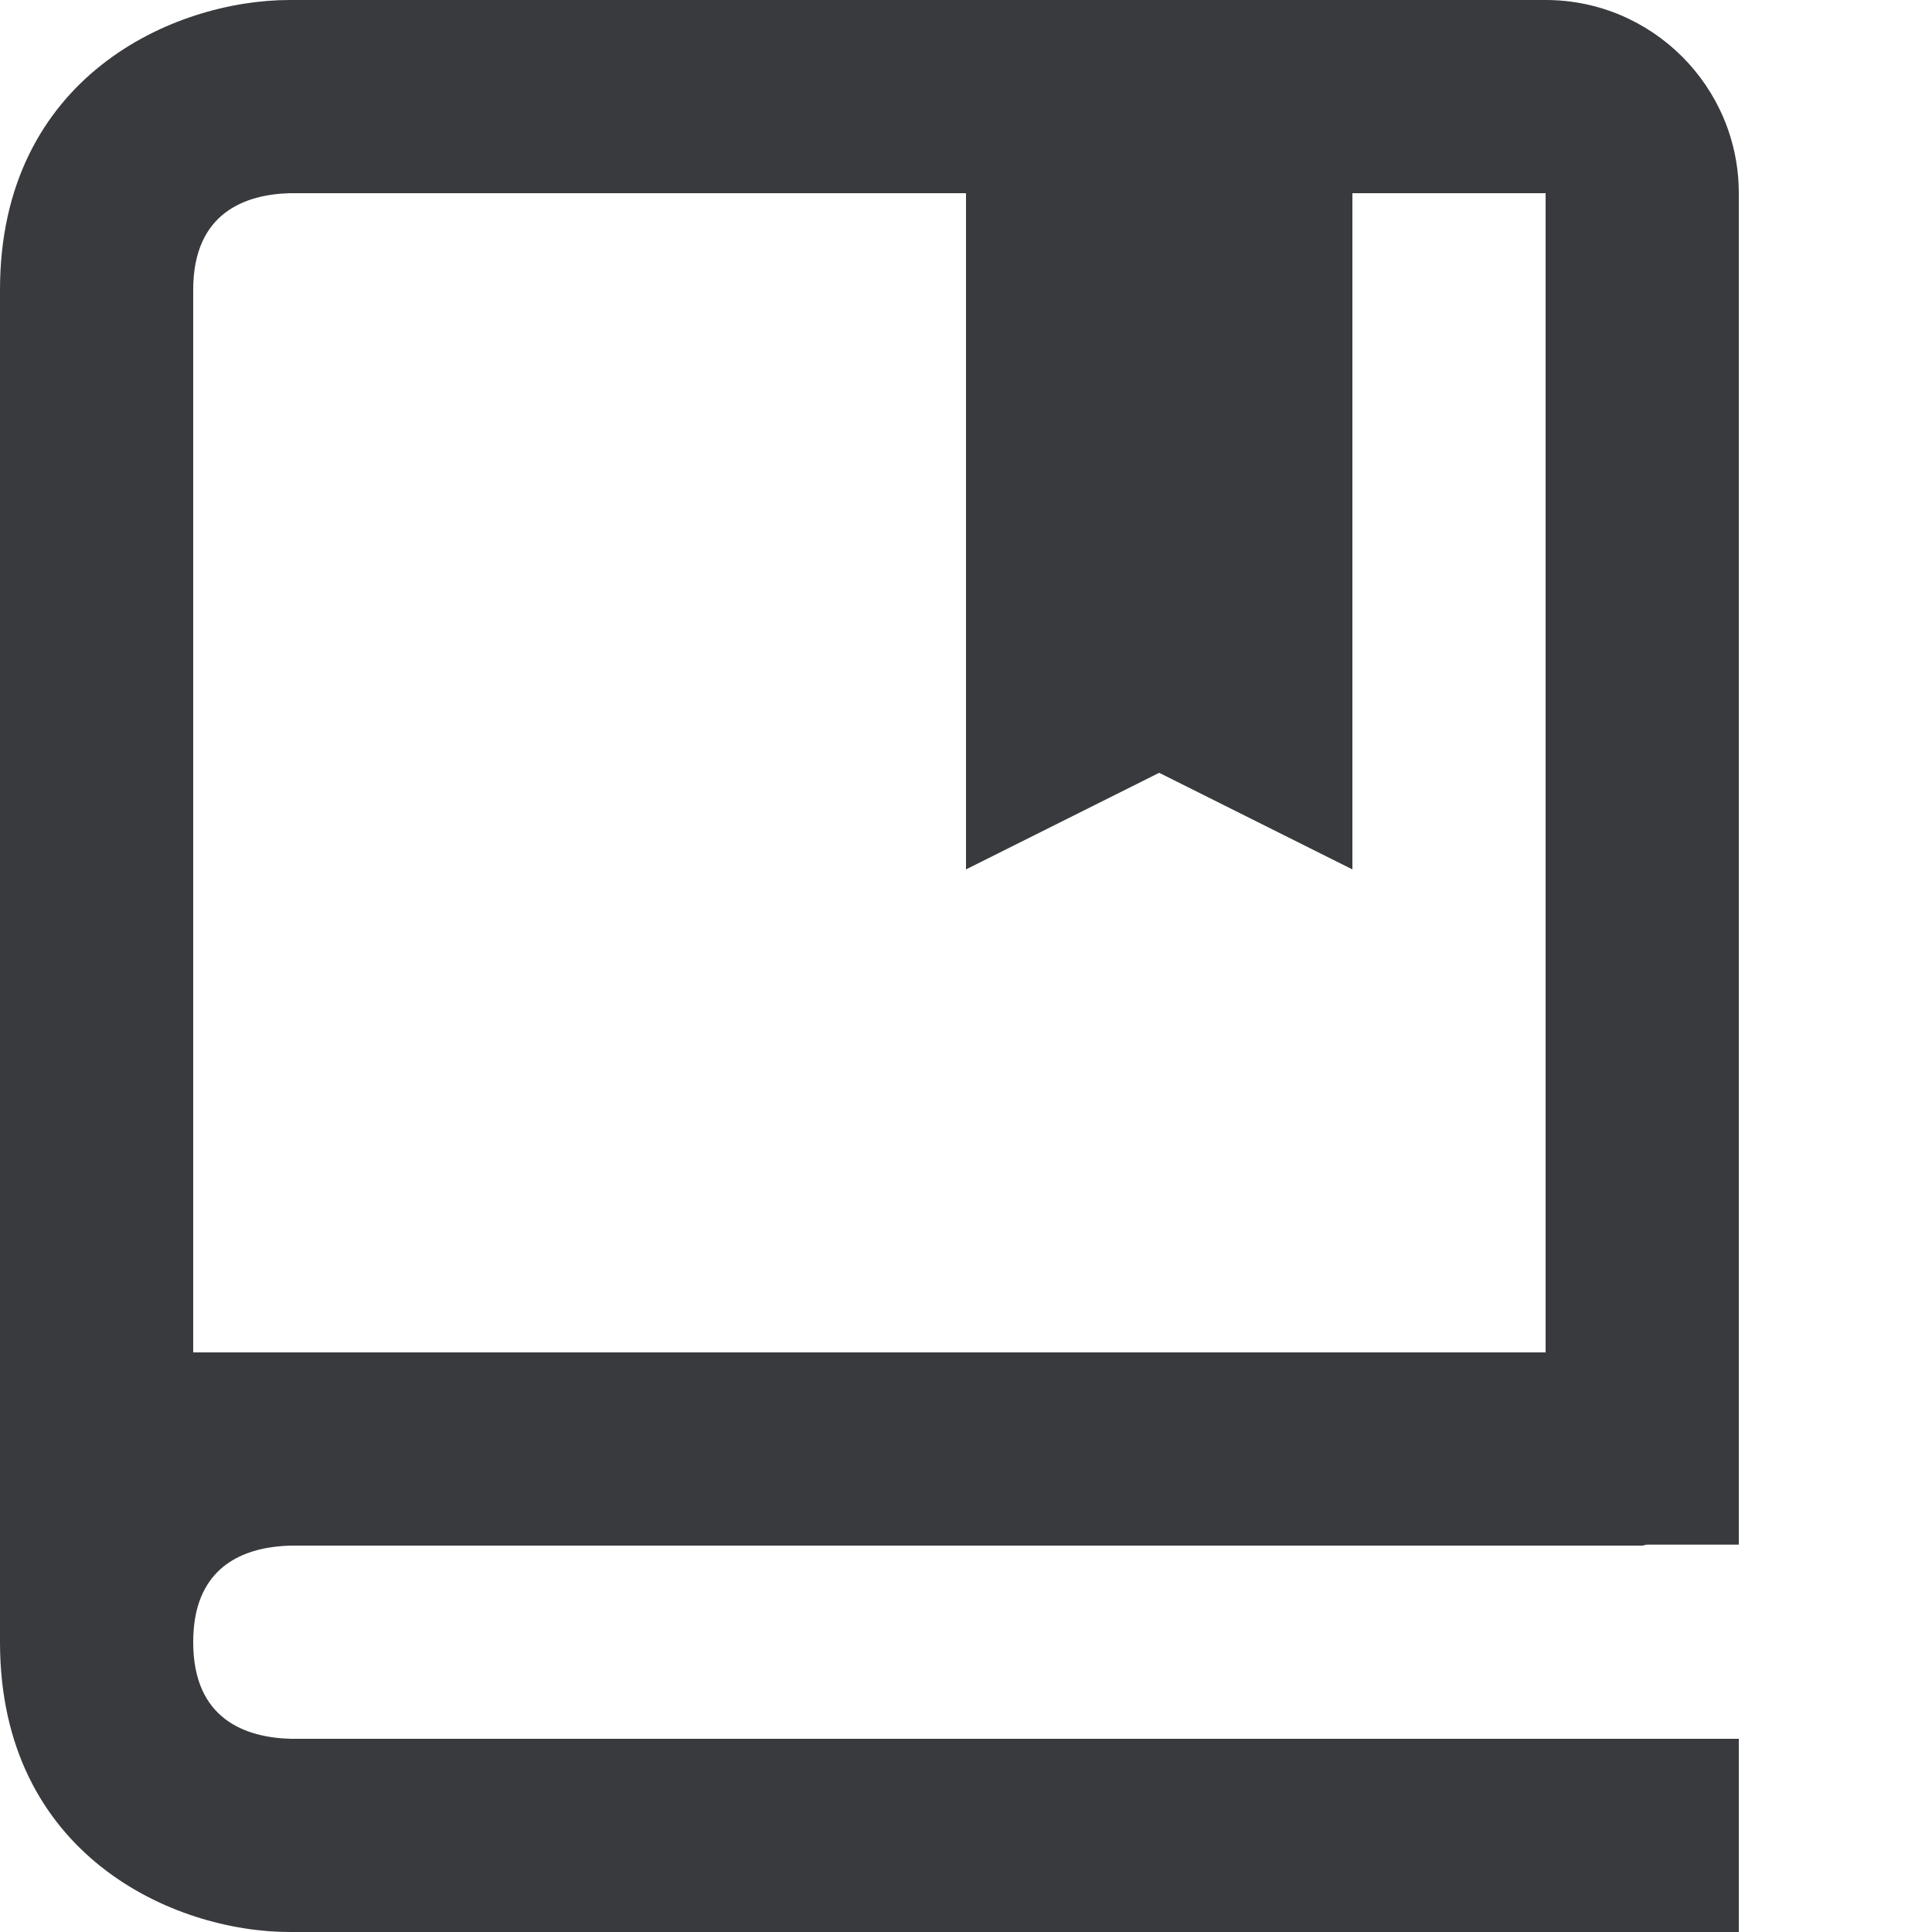
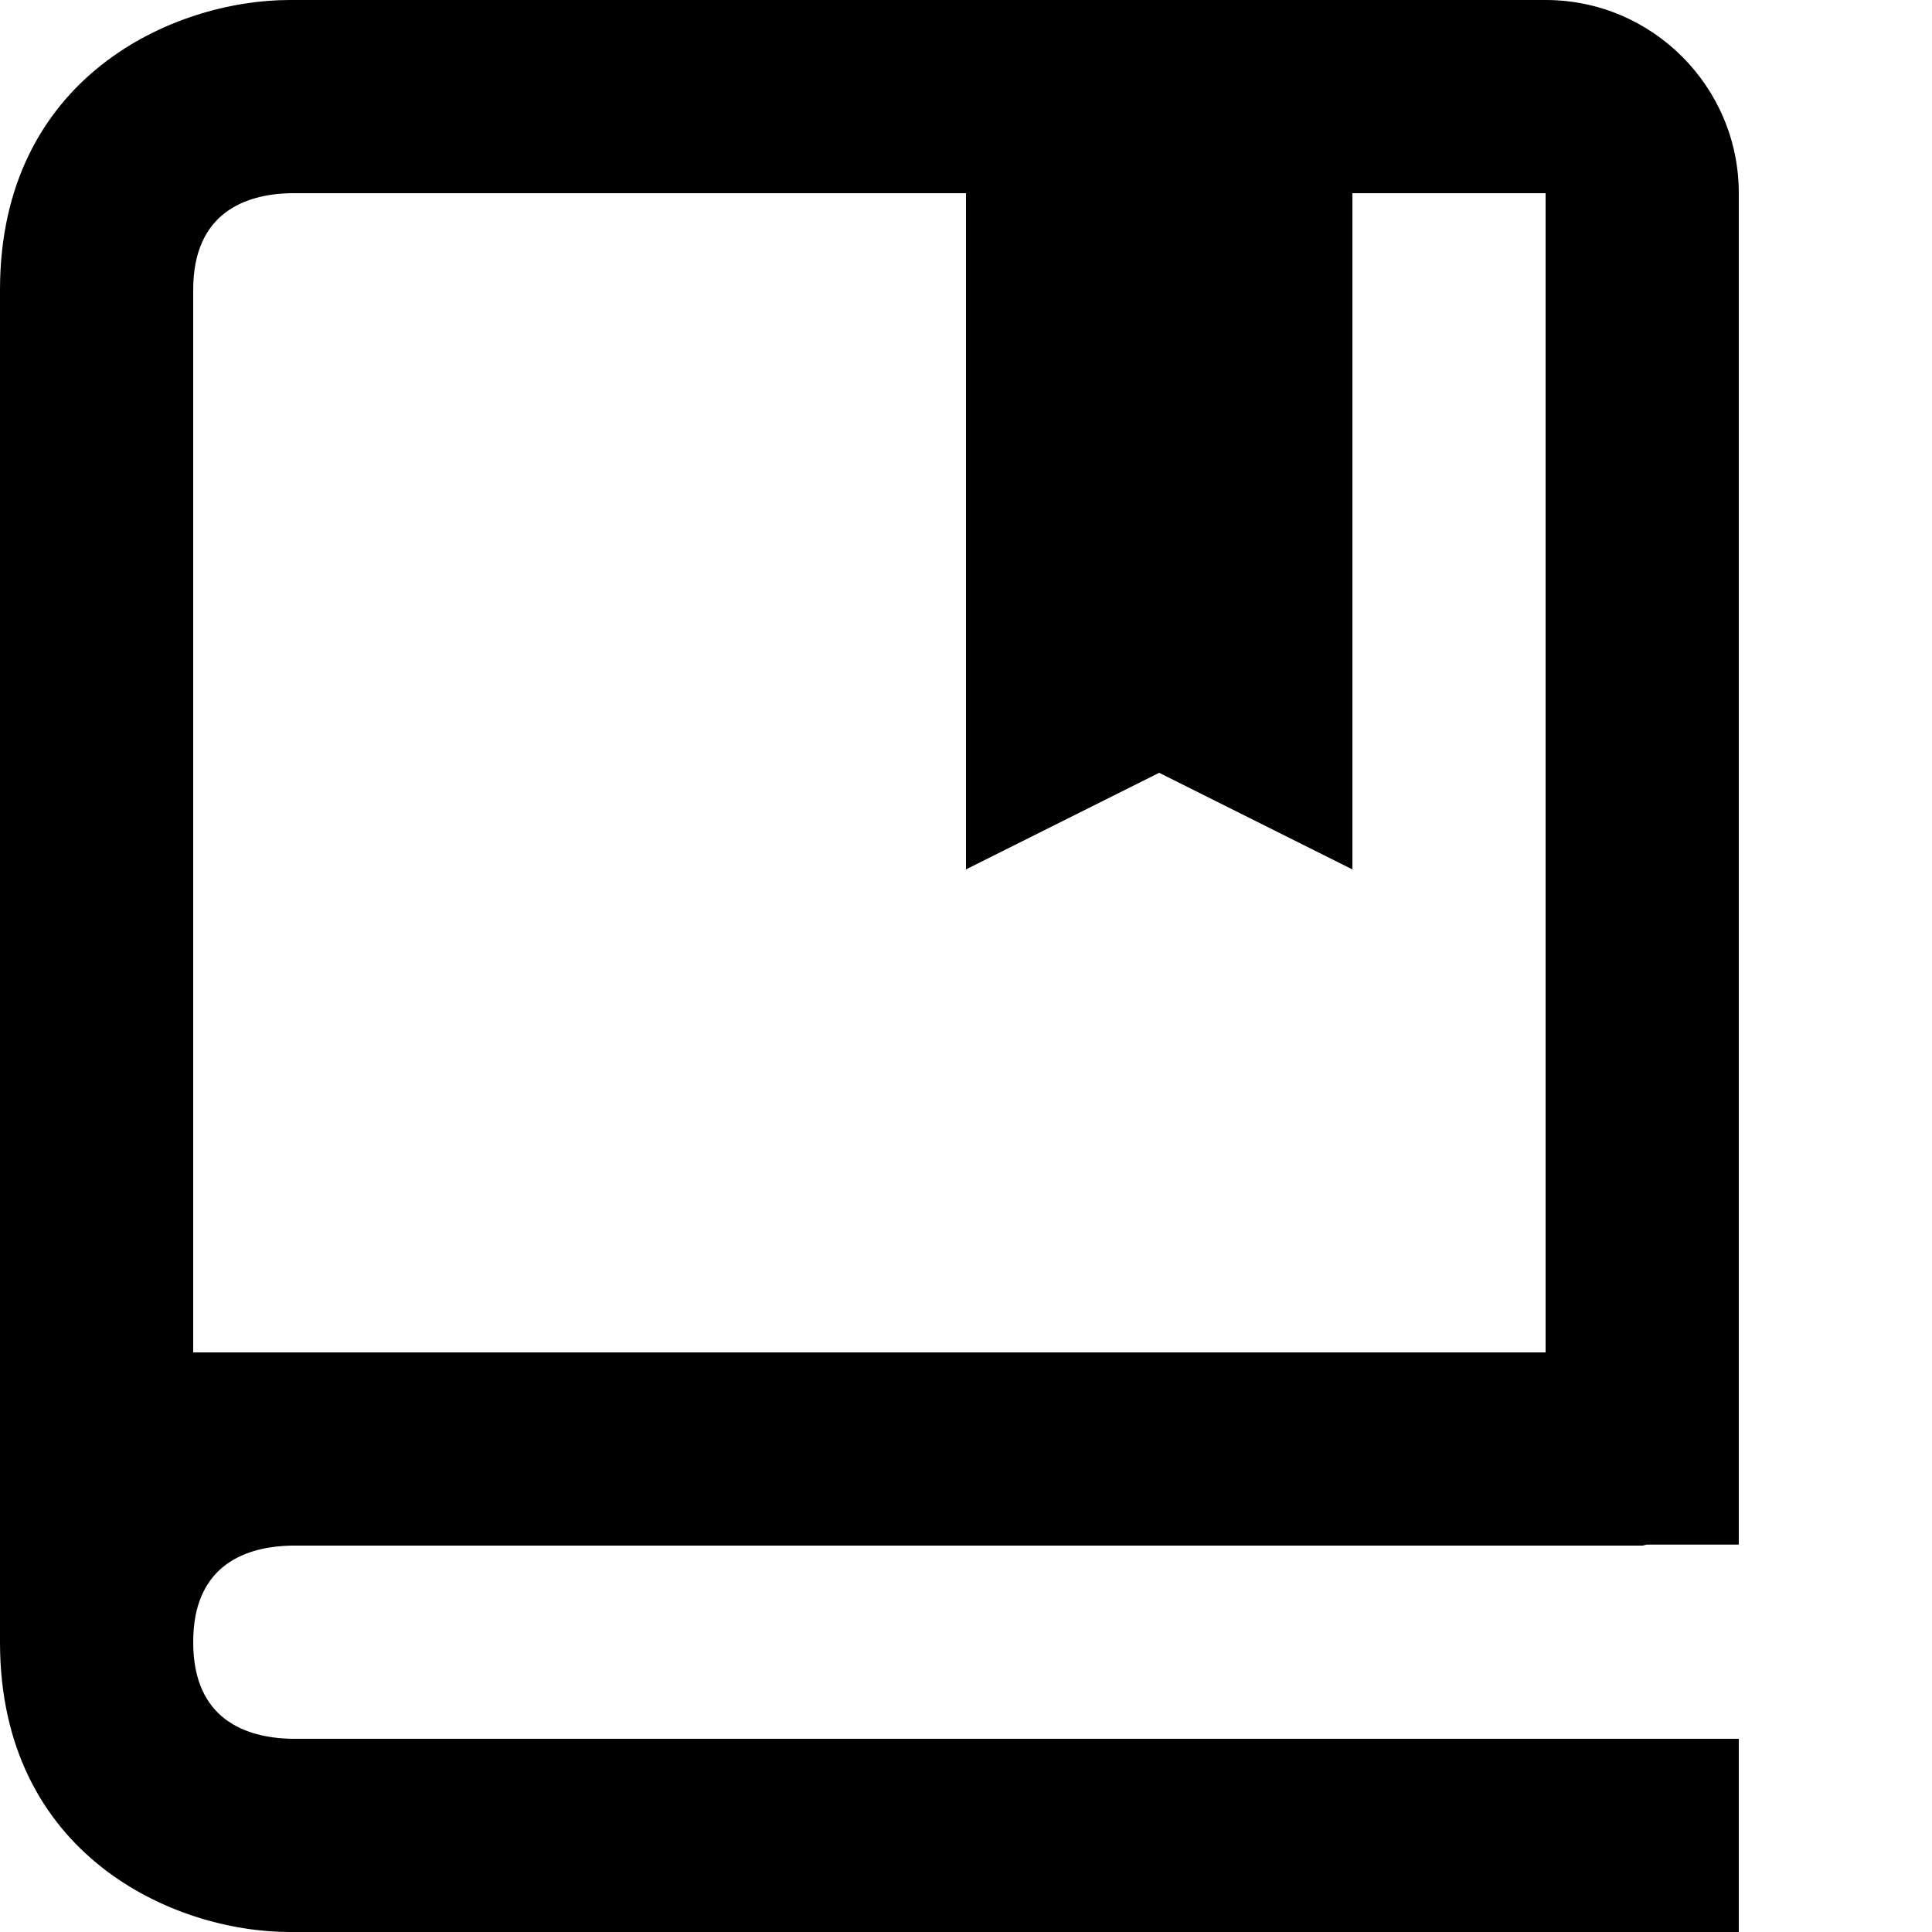
<svg xmlns="http://www.w3.org/2000/svg" width="30" height="30" viewBox="0 0 30 30" fill="none">
-   <path d="M24 0H4.5C2.691 0 0 1.198 0 4.5V25.5C0 28.802 2.691 30 4.5 30H27V27H4.518C3.825 26.982 3 26.707 3 25.5C3 25.349 3.013 25.213 3.036 25.09C3.204 24.228 3.91 24.015 4.516 24H25.5C25.527 24 25.547 23.986 25.573 23.985H27V3C27 1.345 25.654 0 24 0ZM24 21H3V4.5C3 3.291 3.825 3.018 4.5 3H15V13.5L18 12L21 13.5V3H24V21Z" fill="#383A3E" />
+   <path d="M24 0H4.5C2.691 0 0 1.198 0 4.5V25.5C0 28.802 2.691 30 4.5 30H27V27H4.518C3.825 26.982 3 26.707 3 25.5C3 25.349 3.013 25.213 3.036 25.09C3.204 24.228 3.91 24.015 4.516 24H25.5C25.527 24 25.547 23.986 25.573 23.985H27V3C27 1.345 25.654 0 24 0ZM24 21H3V4.5C3 3.291 3.825 3.018 4.5 3H15V13.5L18 12L21 13.5V3H24V21Z" fill="currentColor" />
</svg>
